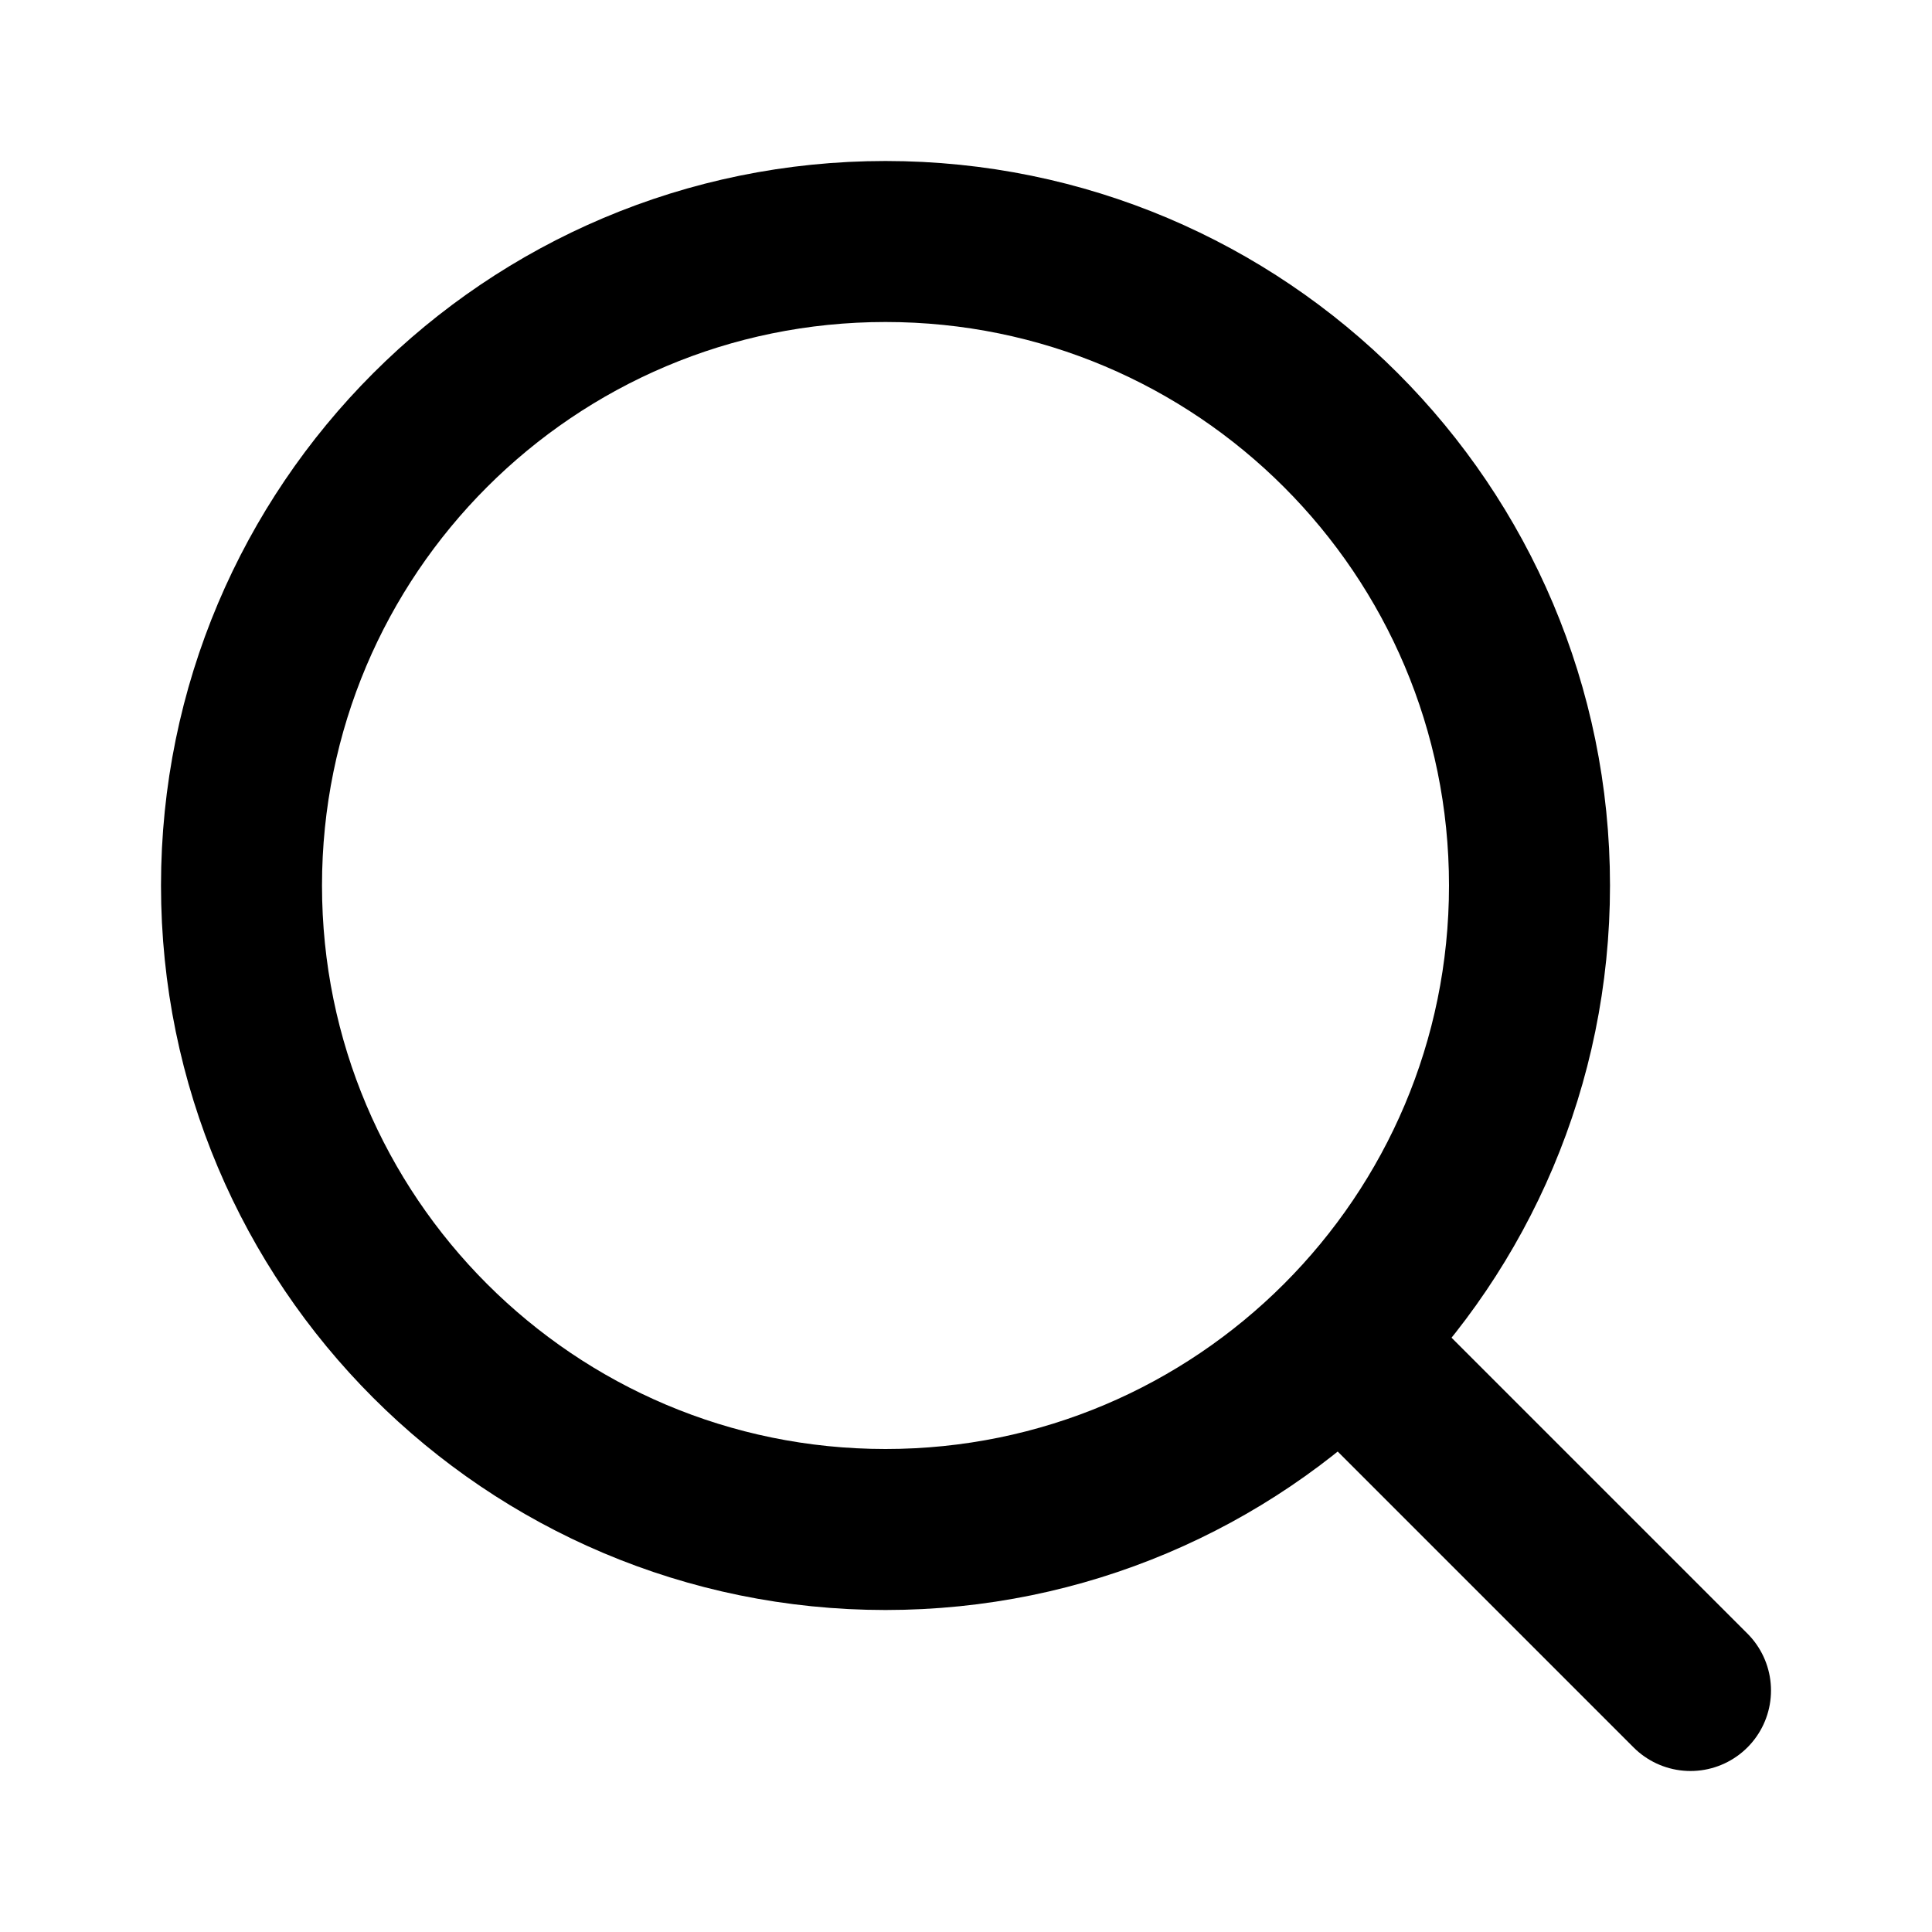
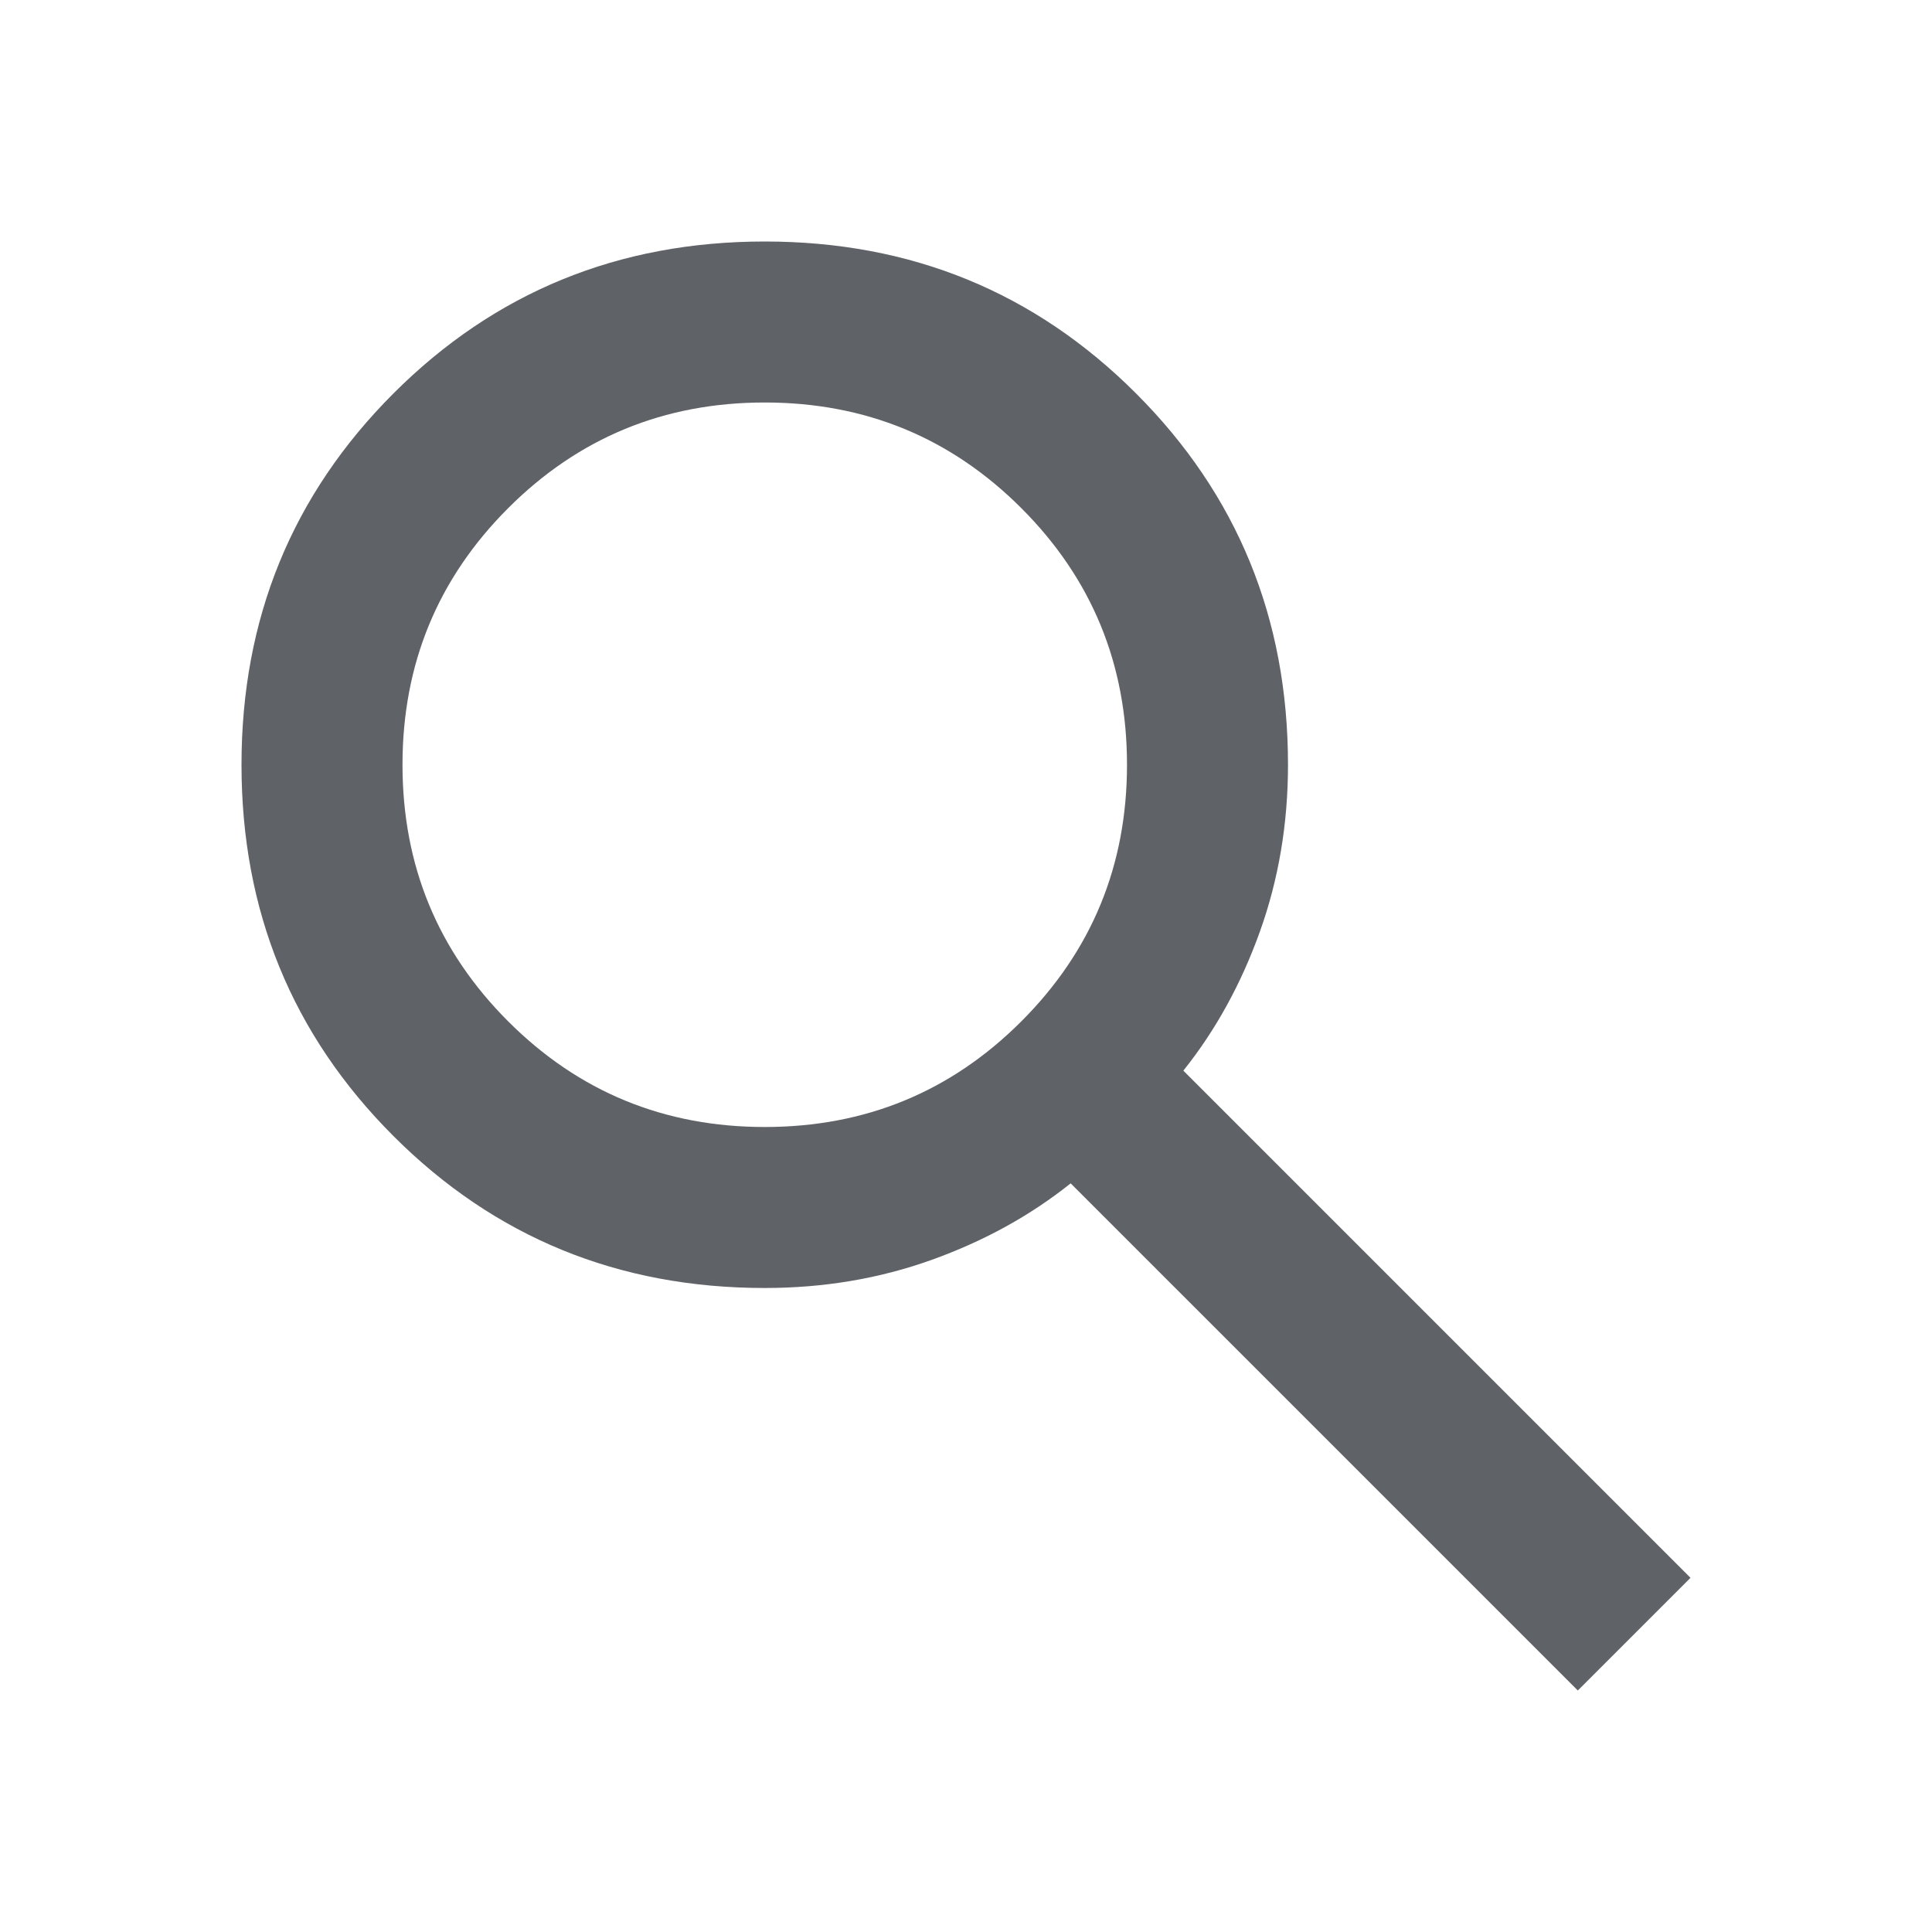
- <svg xmlns="http://www.w3.org/2000/svg" width="24" height="24" viewBox="0 0 24 24" fill="none" stroke="currentColor" stroke-width="2" stroke-linecap="round" stroke-linejoin="round" class="lucide lucide-search">
-   <circle cx="11" cy="11" r="8" />
-   <path d="m21 21-4.3-4.3" />
+ <svg xmlns="http://www.w3.org/2000/svg" height="24px" viewBox="0 -960 960 960" width="24px" fill="#5f6368">
+   <path d="M784-120 532-372q-30 24-69 38t-83 14q-109 0-184.5-75.5T120-580q0-109 75.5-184.5T380-840q109 0 184.5 75.5T640-580q0 44-14 83t-38 69l252 252-56 56ZM380-400q75 0 127.5-52.5T560-580q0-75-52.5-127.5T380-760q-75 0-127.5 52.5T200-580q0 75 52.5 127.5T380-400Z" />
</svg>
